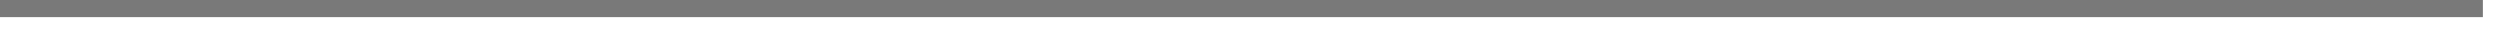
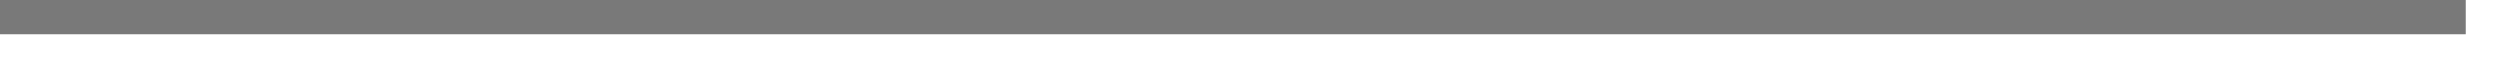
- <svg xmlns="http://www.w3.org/2000/svg" version="1.1" width="146px" height="2px">
-   <g transform="matrix(1 0 0 1 -360 -1889 )">
-     <path d="M 360 1889.5  L 505 1889.5  " stroke-width="1" stroke="#797979" fill="none" />
+ <svg xmlns="http://www.w3.org/2000/svg" version="1.1" width="73px" height="2px">
+   <g transform="matrix(1 0 0 1 -167 -1954 )">
+     <path d="M 167 1954.5  L 239 1954.5  " stroke-width="1" stroke="#797979" fill="none" />
  </g>
</svg>
